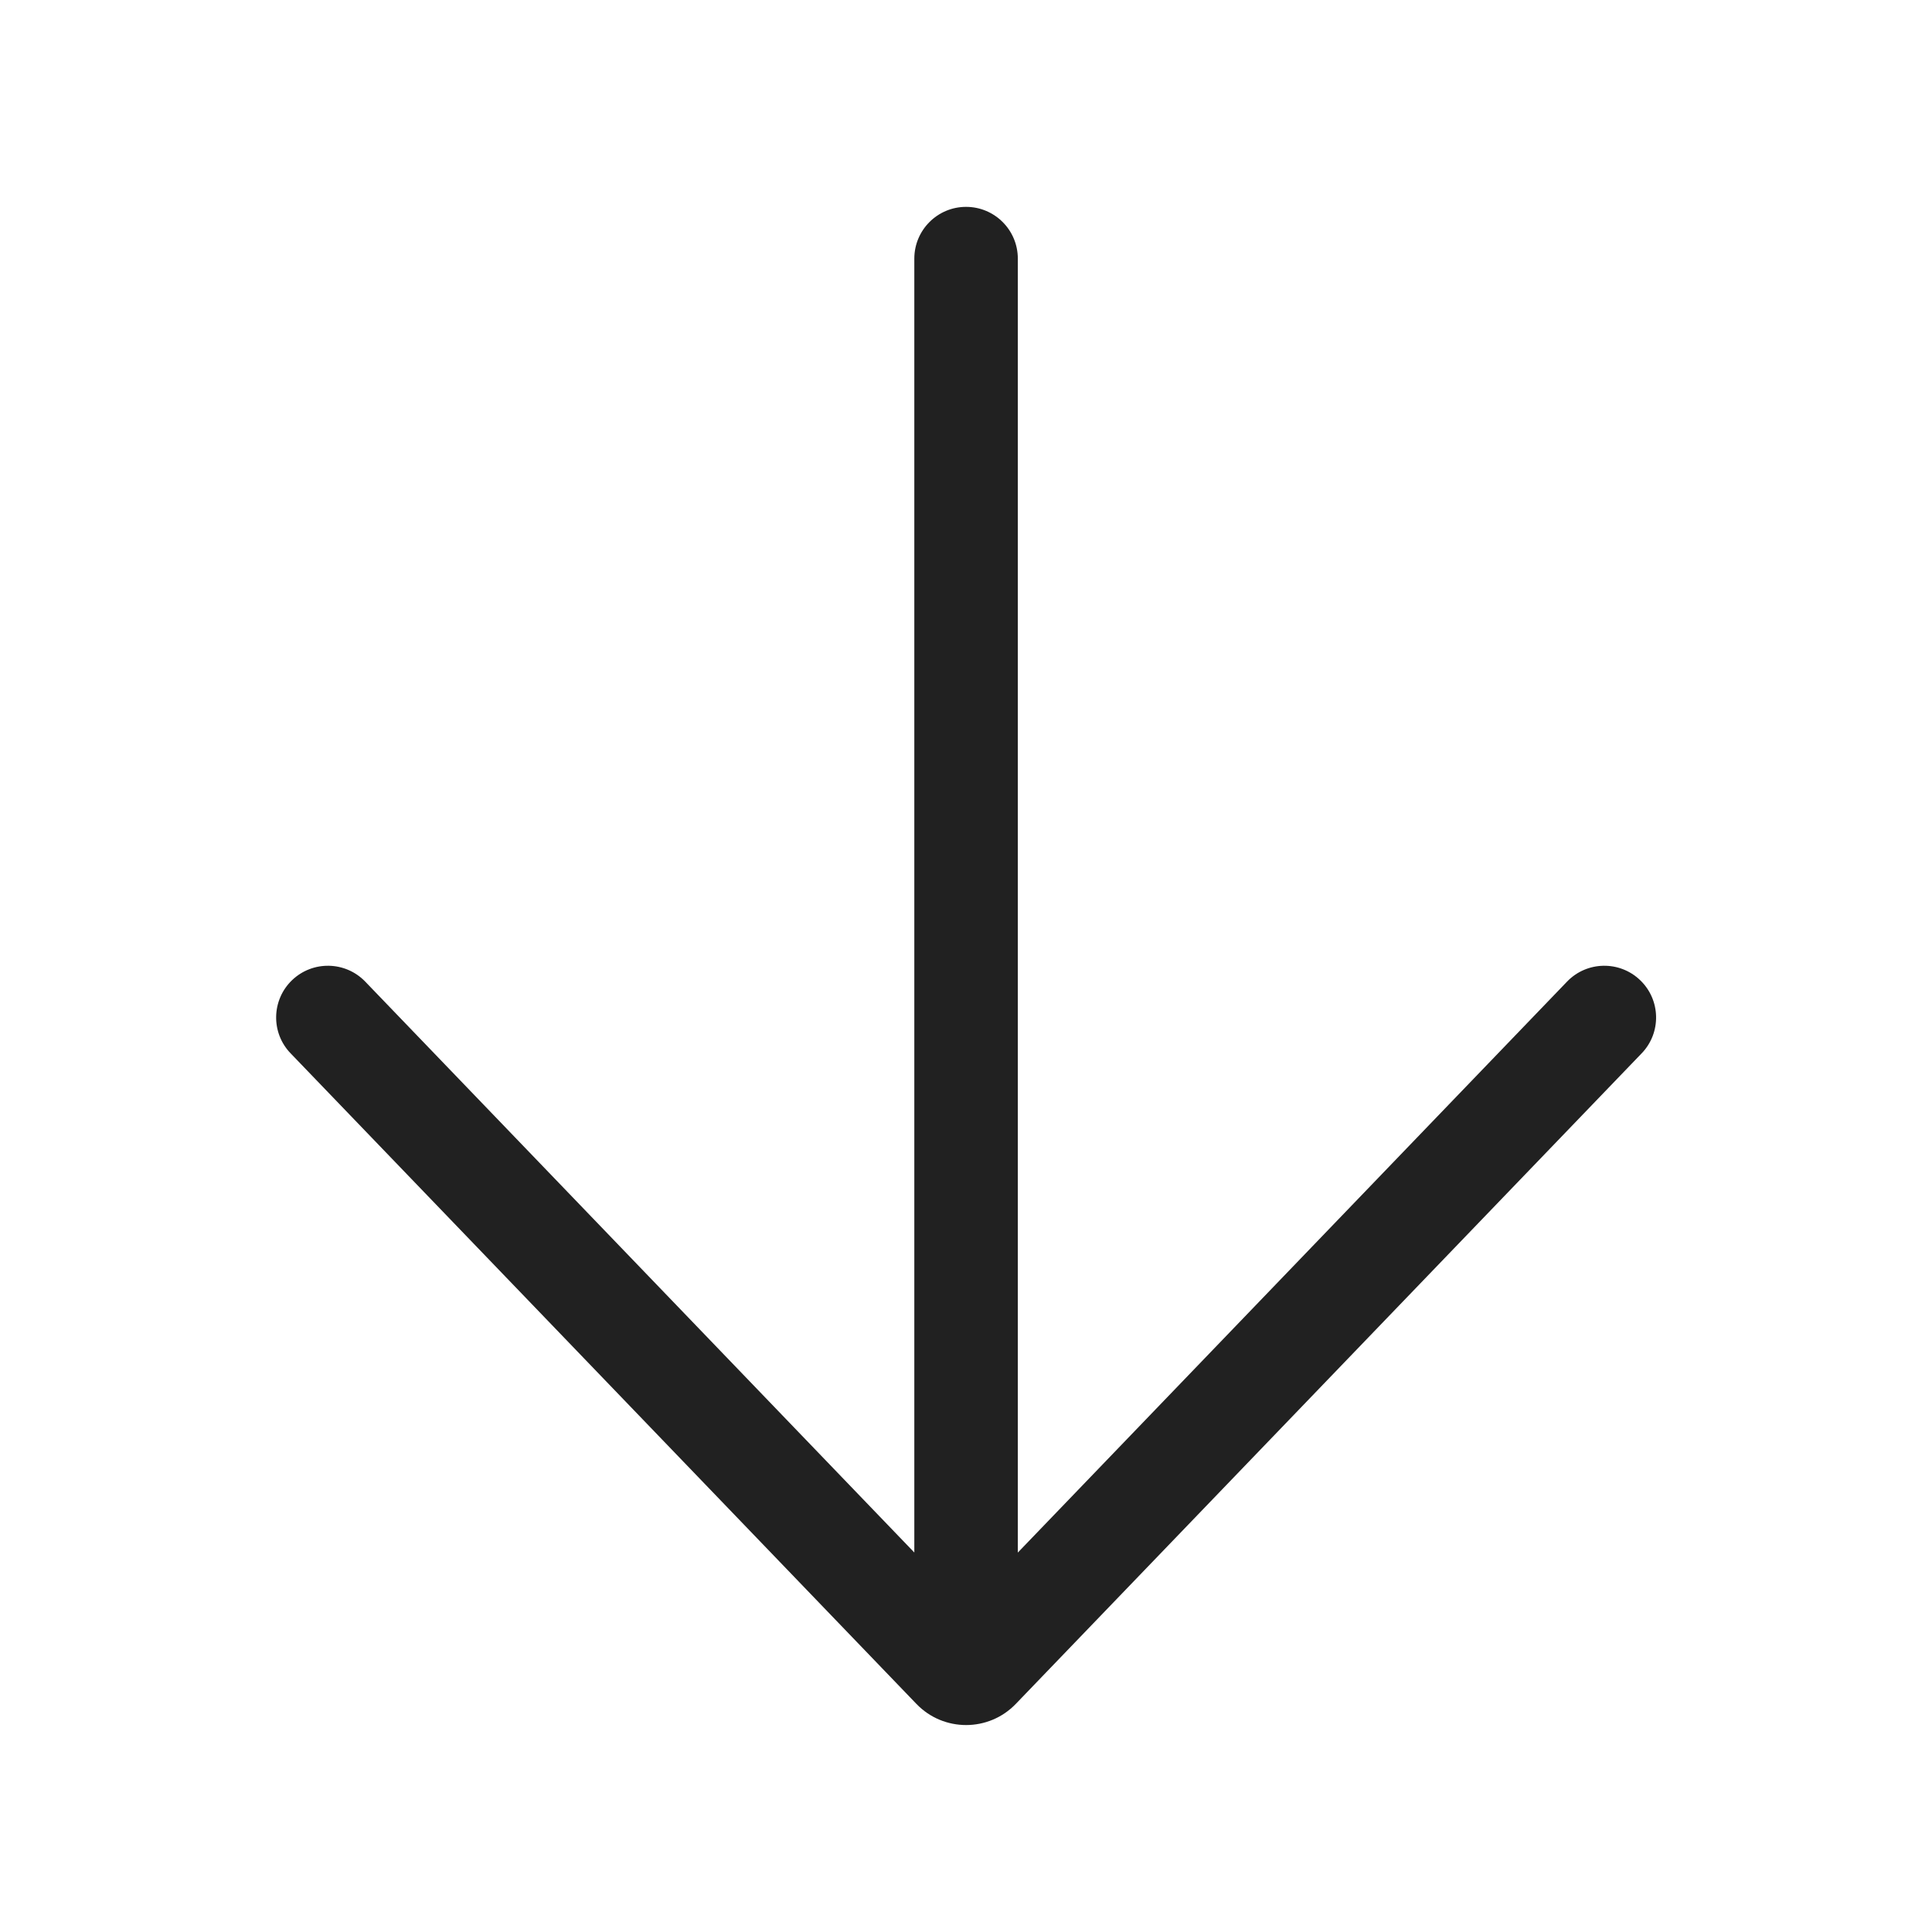
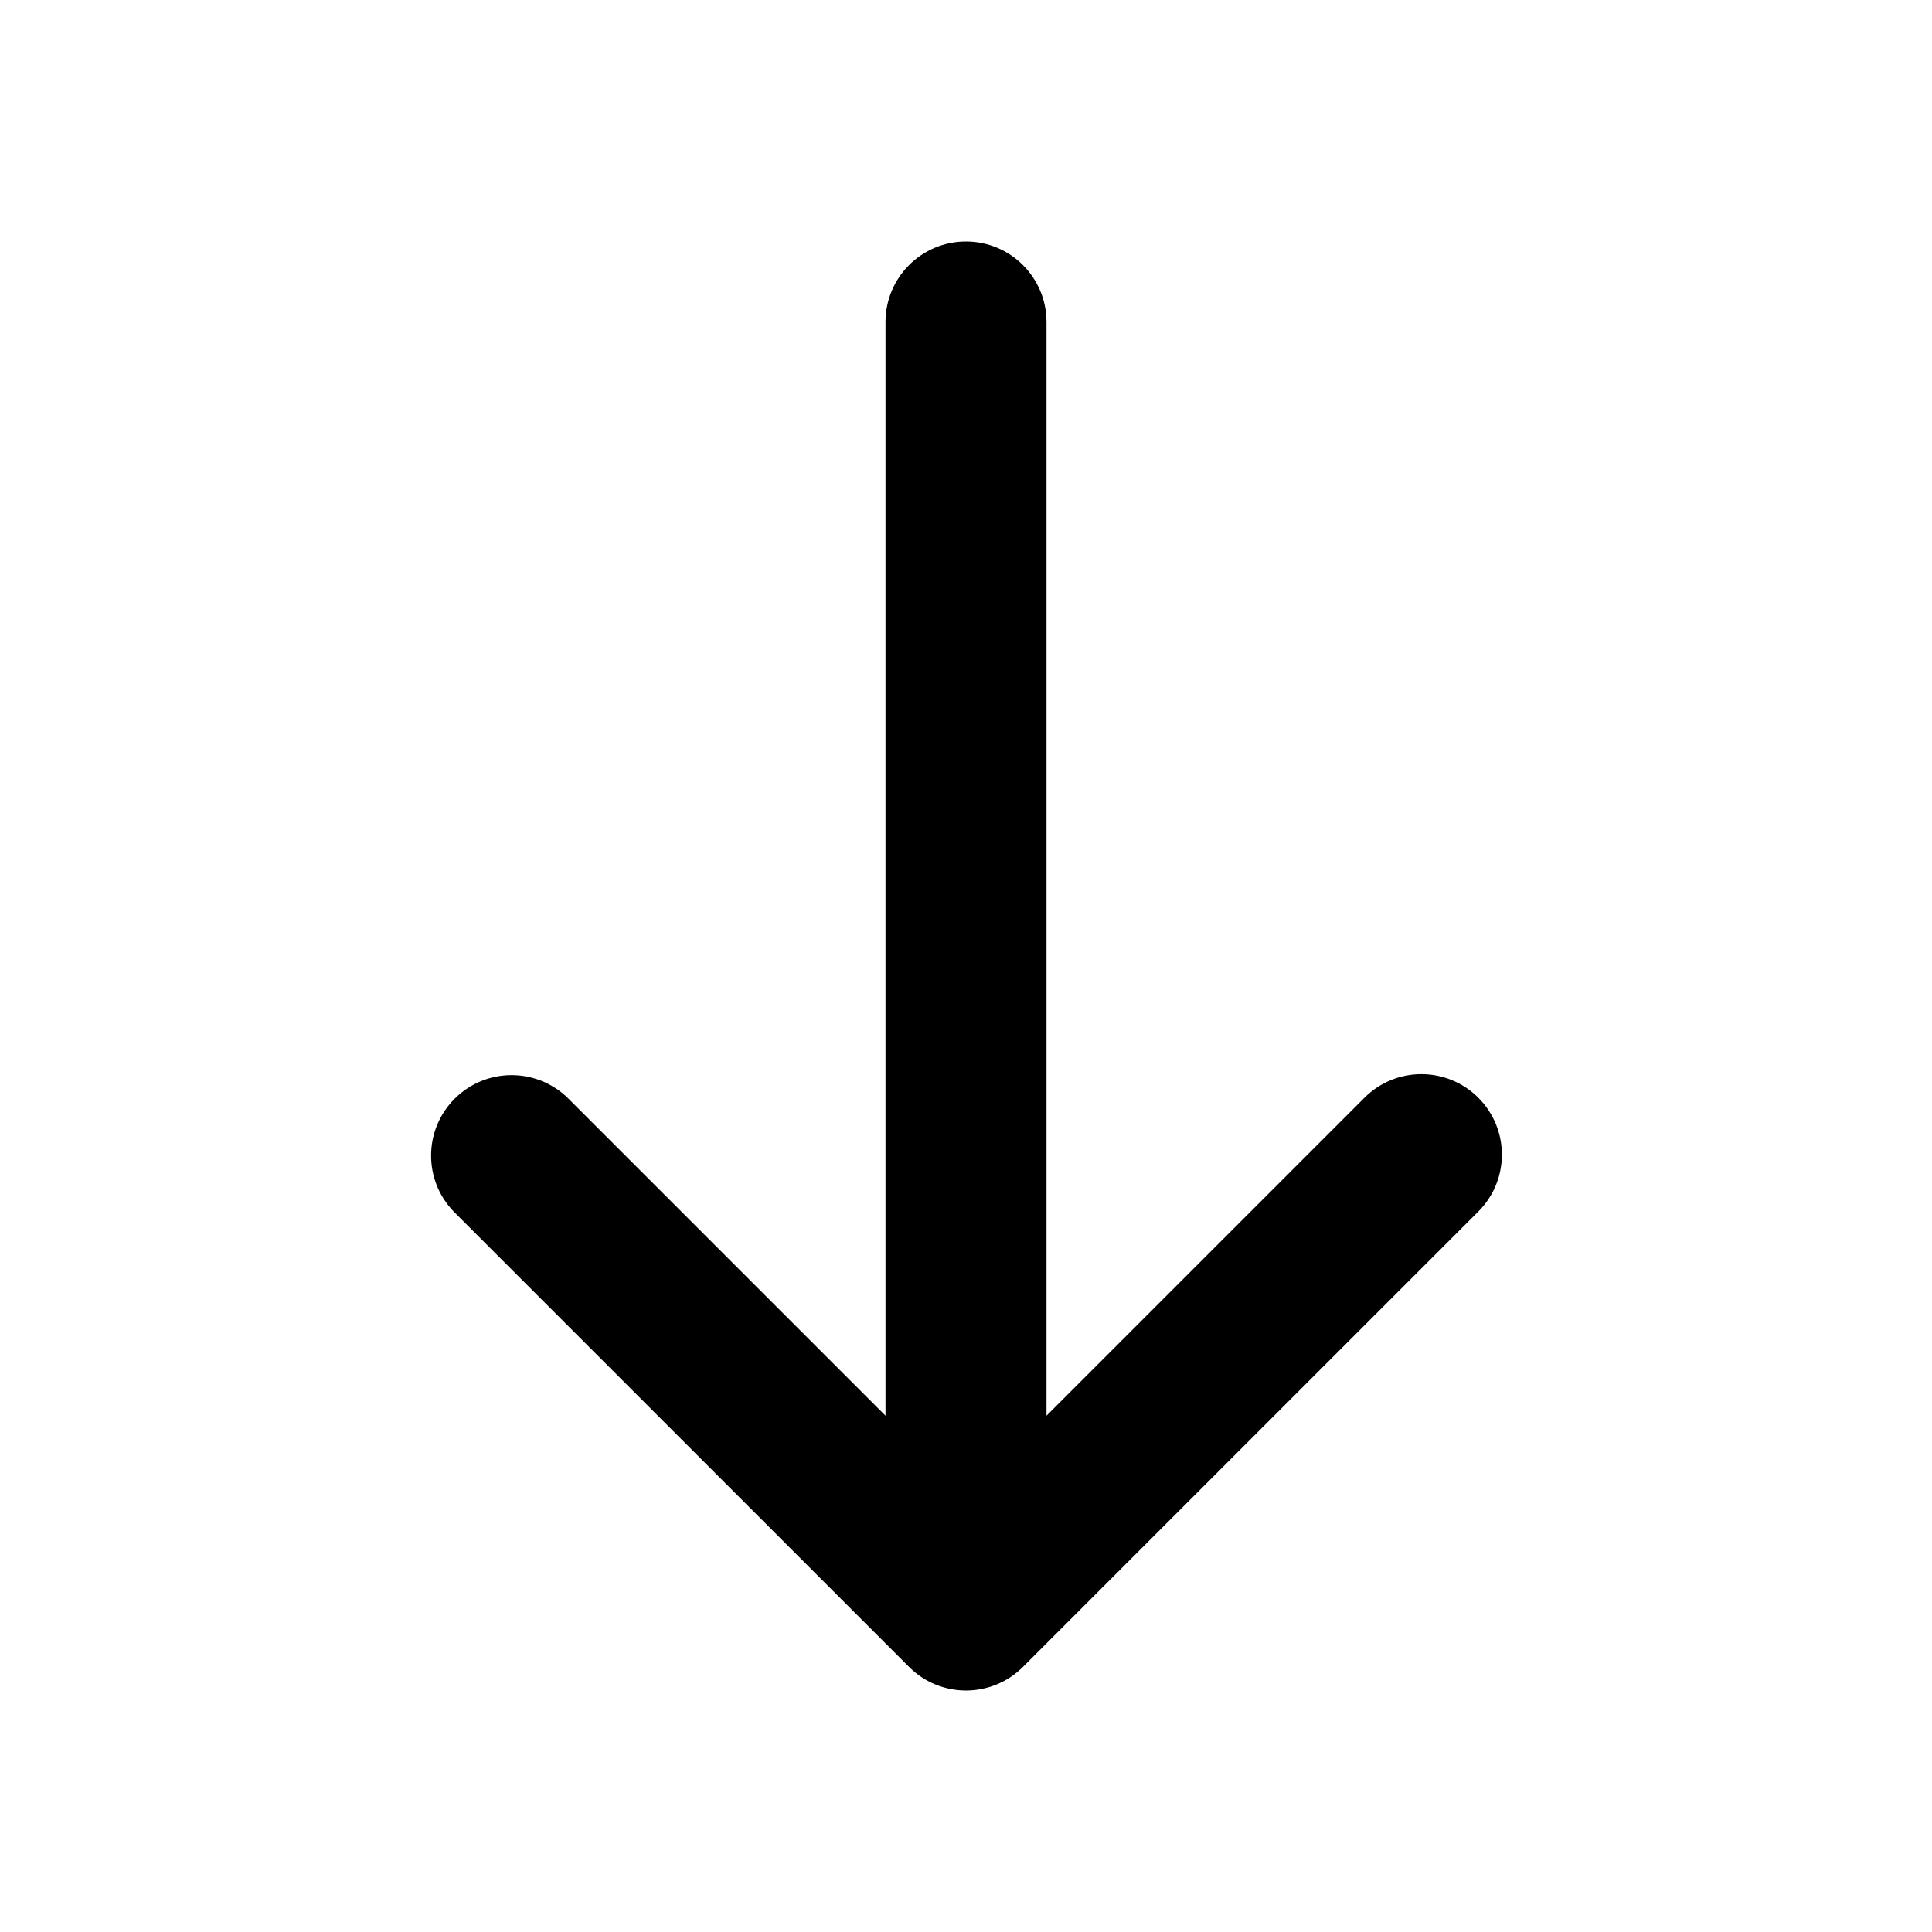
- <svg xmlns="http://www.w3.org/2000/svg" width="28px" height="28px" viewBox="0 0 28 28" version="1.1">
-   <g id="🔍-System-Icons" stroke="none" stroke-width="1" fill="none" fill-rule="evenodd">
-     <g id="ic_fluent_arrow_down_28_regular" fill="#212121" fill-rule="nonzero">
-       <path d="M23.792,15.266 C24.079,14.968 24.07,14.493 23.771,14.206 C23.473,13.919 22.998,13.928 22.711,14.226 L14.751,22.501 L14.751,3.748 C14.751,3.334 14.415,2.998 14.001,2.998 C13.587,2.998 13.251,3.334 13.251,3.748 L13.251,22.5 L5.293,14.226 C5.005,13.928 4.531,13.919 4.232,14.206 C3.934,14.493 3.924,14.968 4.212,15.266 L13.281,24.694 C13.674,25.103 14.329,25.103 14.722,24.694 L23.792,15.266 Z" id="🎨-Color" />
-     </g>
-   </g>
+ <svg xmlns="http://www.w3.org/2000/svg" width="24px" height="24px" viewBox="0 0 24 24">
+   <path d="M18.364 13.636a1 1 0 0 0-1.414 0L13 17.586V4a1 1 0 0 0-2 0v13.586l-3.95-3.95a1 1 0 0 0-1.414 1.414l5.657 5.657a1 1 0 0 0 1.414 0l5.657-5.657a1 1 0 0 0 0-1.414z" />
</svg>
